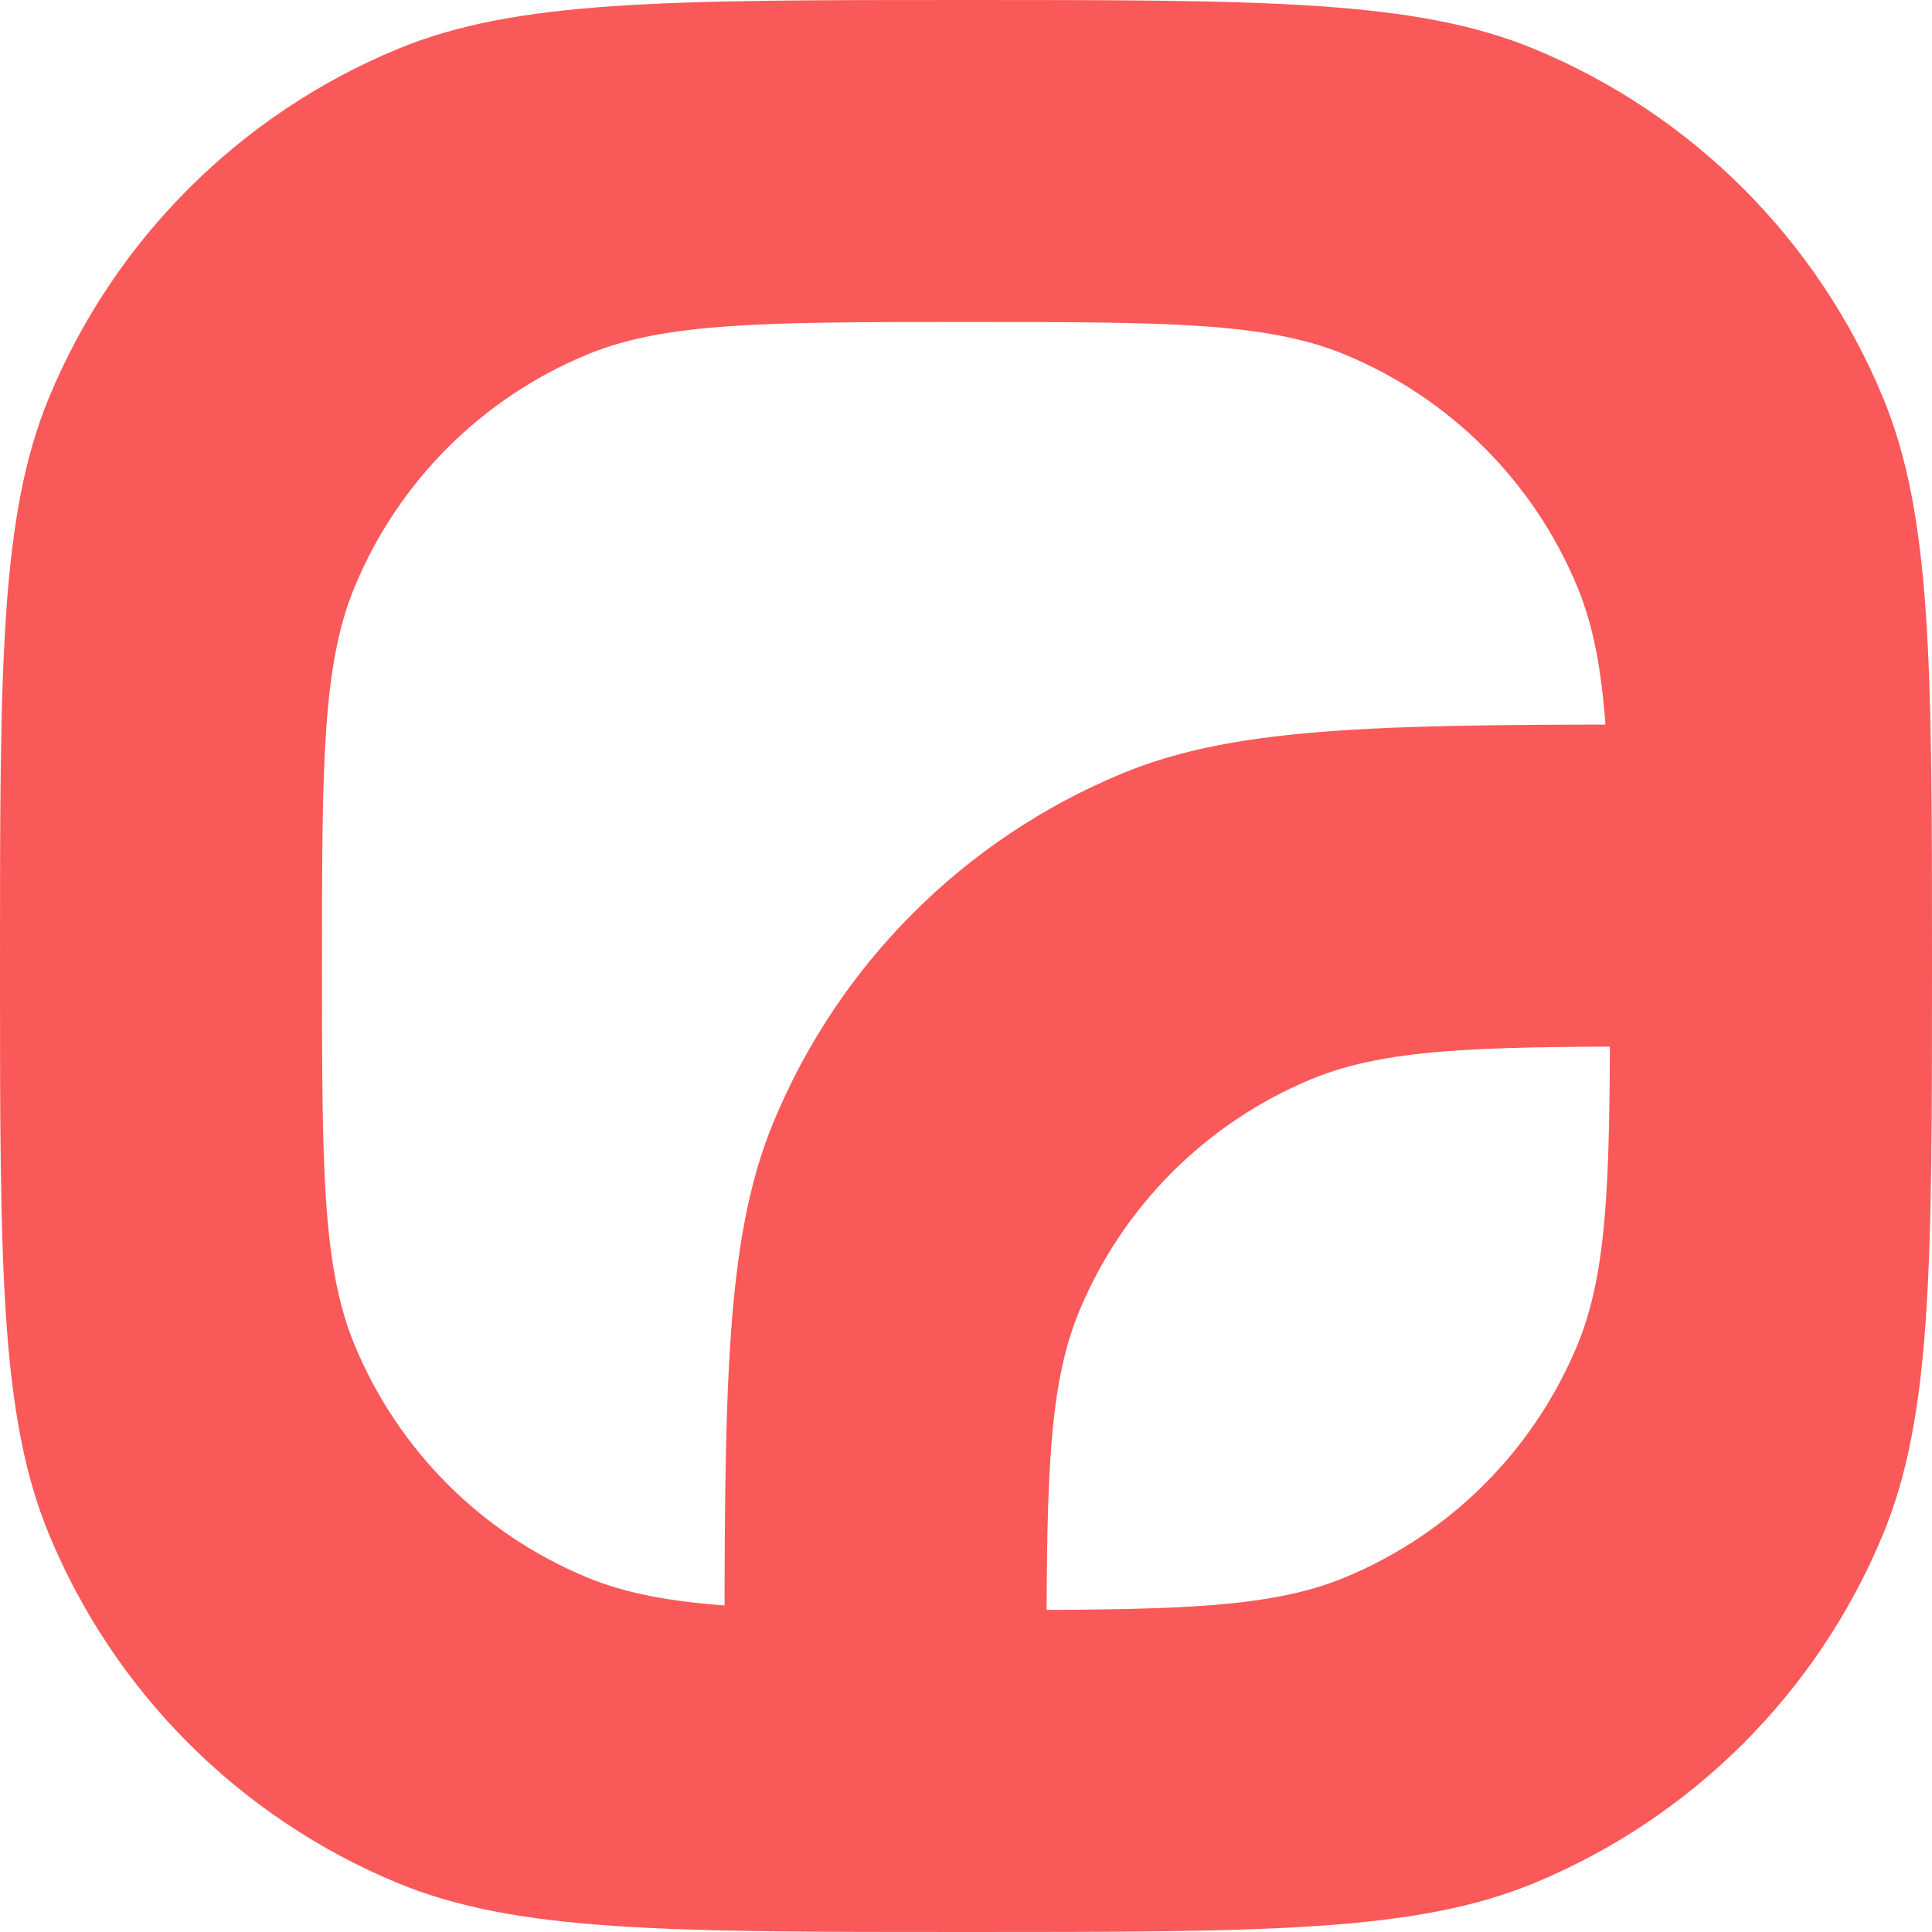
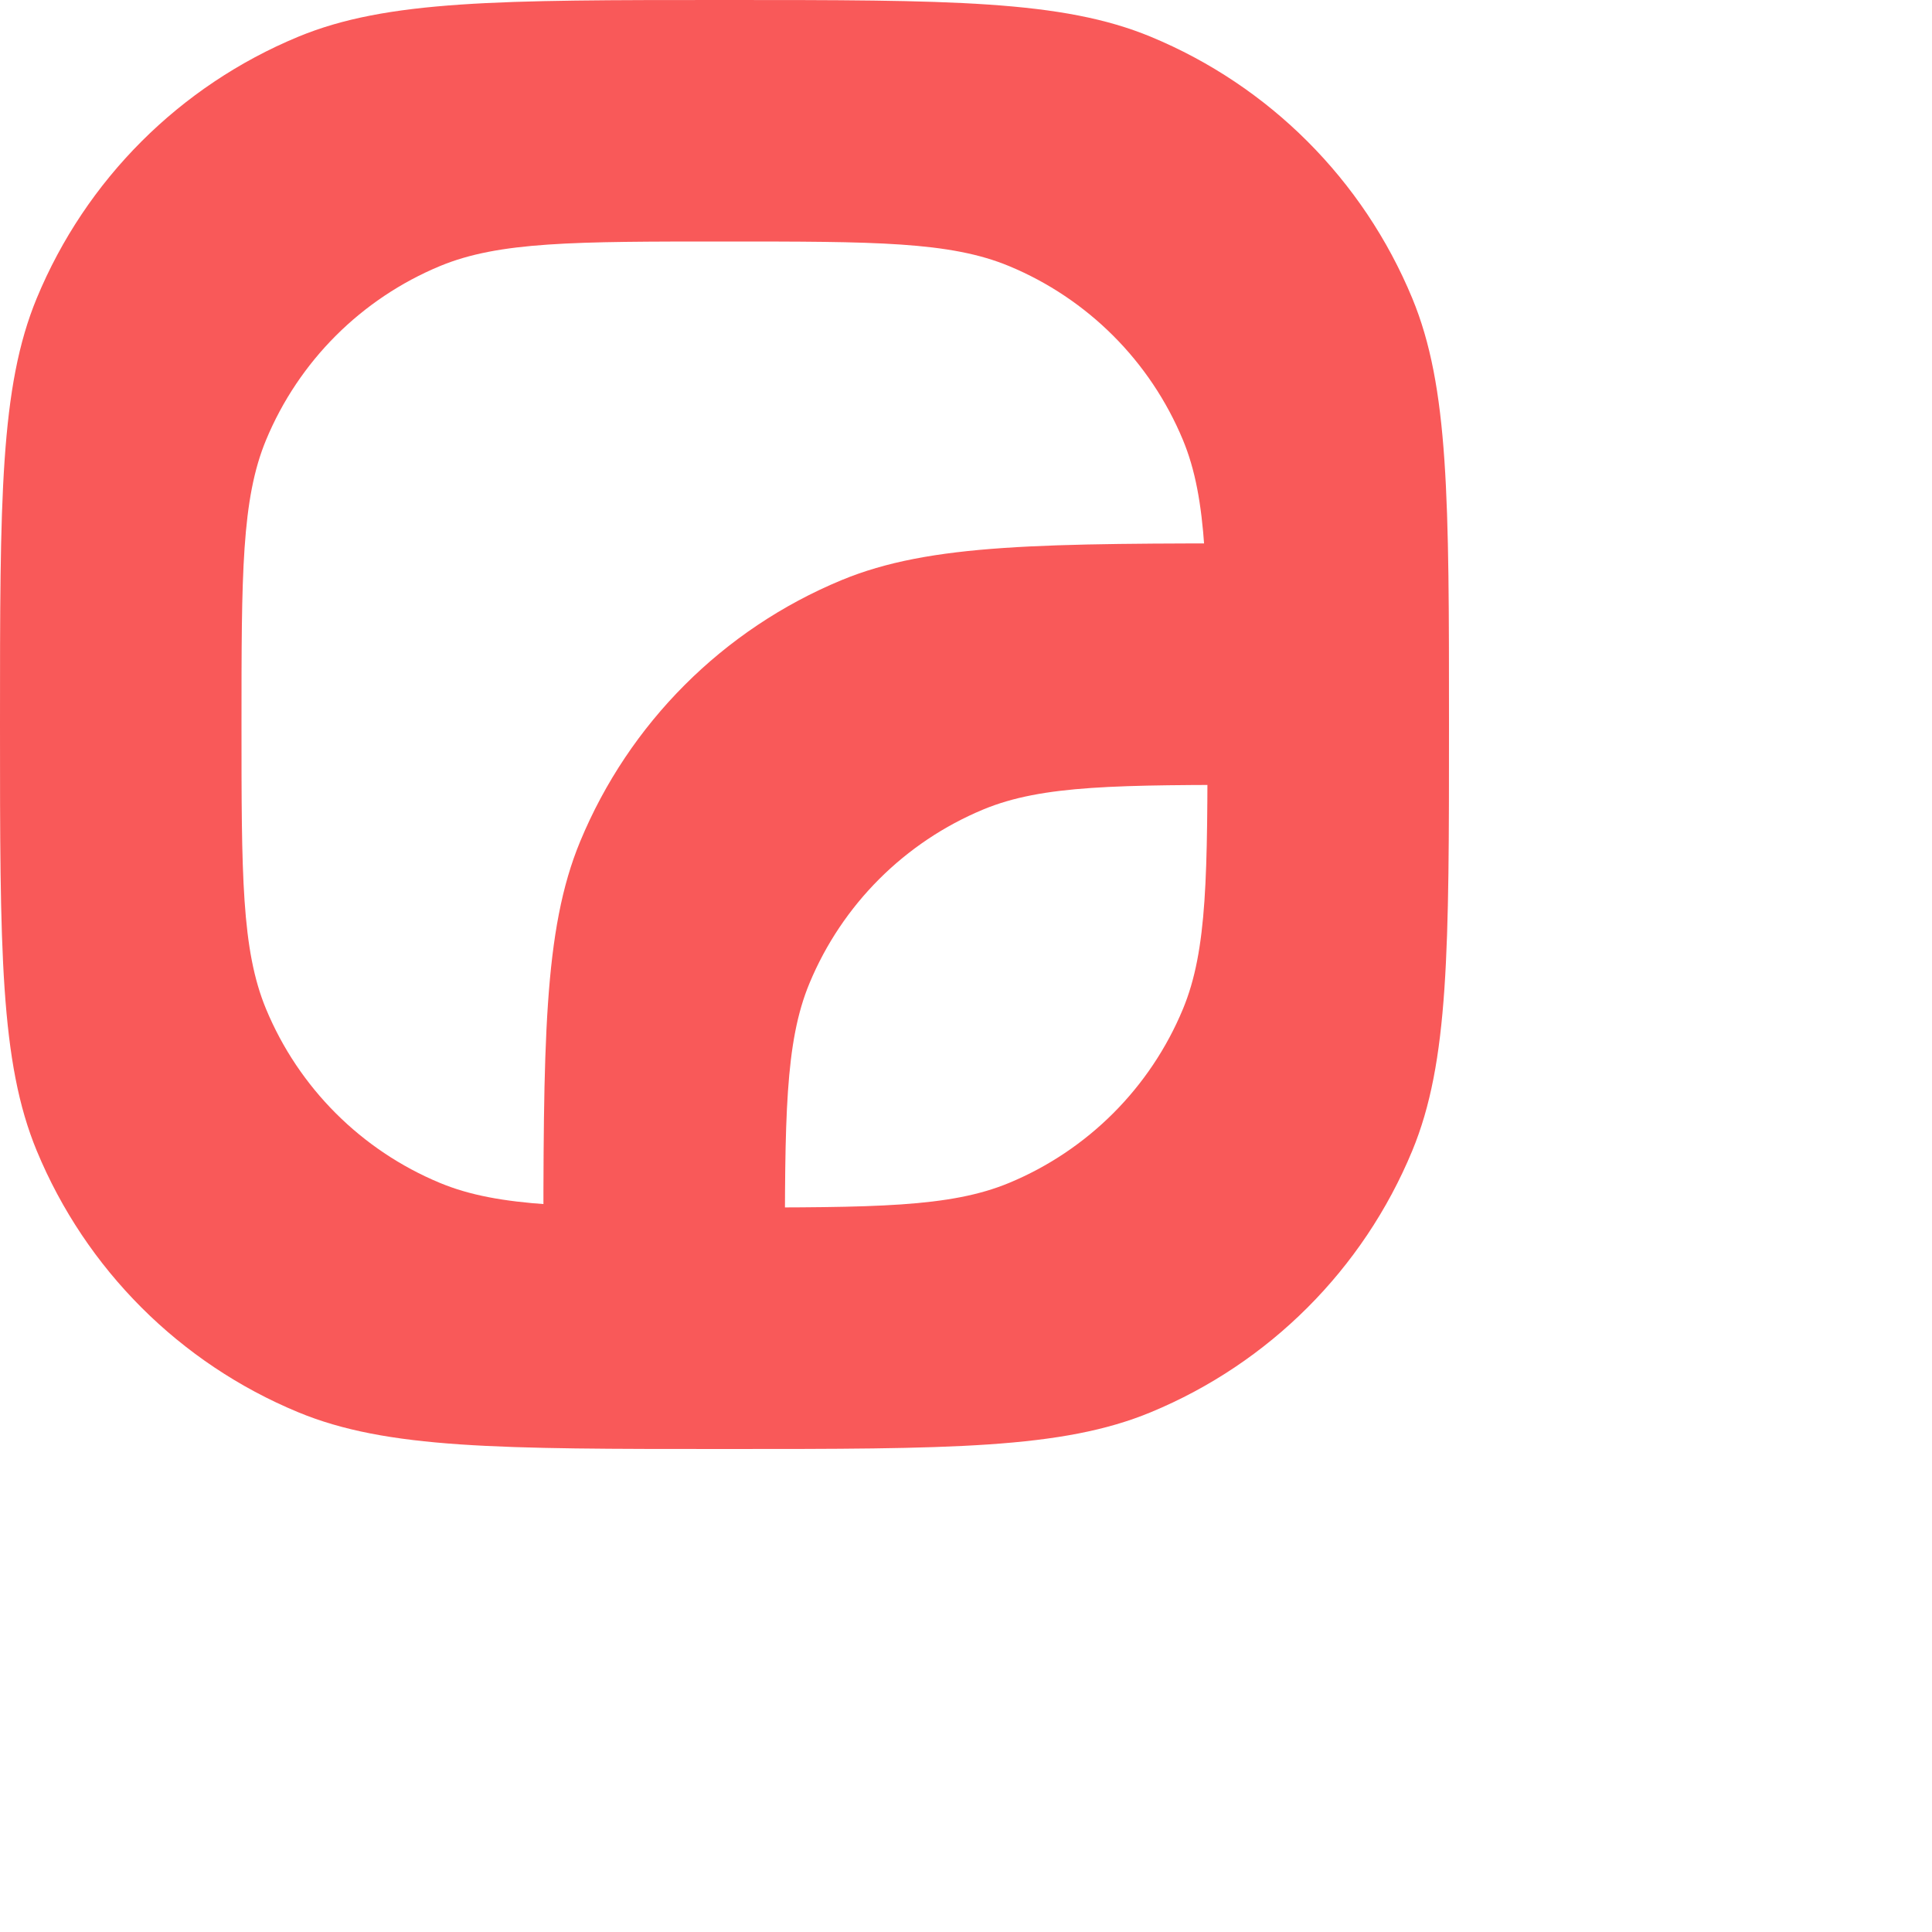
- <svg xmlns="http://www.w3.org/2000/svg" width="24" height="24" viewBox="0 0 24 24" fill="none">
+ <svg xmlns="http://www.w3.org/2000/svg" width="32" height="32" viewBox="0 0 32 32" fill="none">
  <path fill-rule="evenodd" clip-rule="evenodd" d="M0.609 4.939C0 6.409 0 8.272 0 12C0 15.727 0 17.591 0.609 19.061C1.421 21.022 2.978 22.579 4.939 23.391C6.409 24 8.272 24 12 24C15.727 24 17.591 24 19.061 23.391C21.022 22.579 22.579 21.022 23.391 19.061C24 17.591 24 15.727 24 12C24 8.272 24 6.409 23.391 4.939C22.579 2.978 21.022 1.421 19.061 0.609C17.591 0 15.727 0 12 0C8.272 0 6.409 0 4.939 0.609C2.978 1.421 1.421 2.978 0.609 4.939ZM4.407 7.287C4 8.268 4 9.512 4 12C4 14.488 4 15.732 4.407 16.713C4.948 18.016 5.984 19.052 7.287 19.593C8.268 20 9.512 20 12 20C14.488 20 15.732 20 16.713 19.593C18.016 19.052 19.052 18.016 19.593 16.713C20 15.732 20 14.488 20 12C20 9.512 20 8.268 19.593 7.287C19.052 5.984 18.016 4.948 16.713 4.407C15.732 4 14.488 4 12 4C9.512 4 8.268 4 7.287 4.407C5.984 4.948 4.948 5.984 4.407 7.287Z" fill="#F95959" />
  <path d="M9.609 13.938C9 15.409 9 17.273 9 21H13C13 18.512 13 17.268 13.407 16.287C13.948 14.984 14.984 13.948 16.287 13.407C17.268 13 18.512 13 21 13V9C17.273 9 15.409 9 13.938 9.609C11.978 10.421 10.421 11.978 9.609 13.938Z" fill="#F95959" />
</svg>
